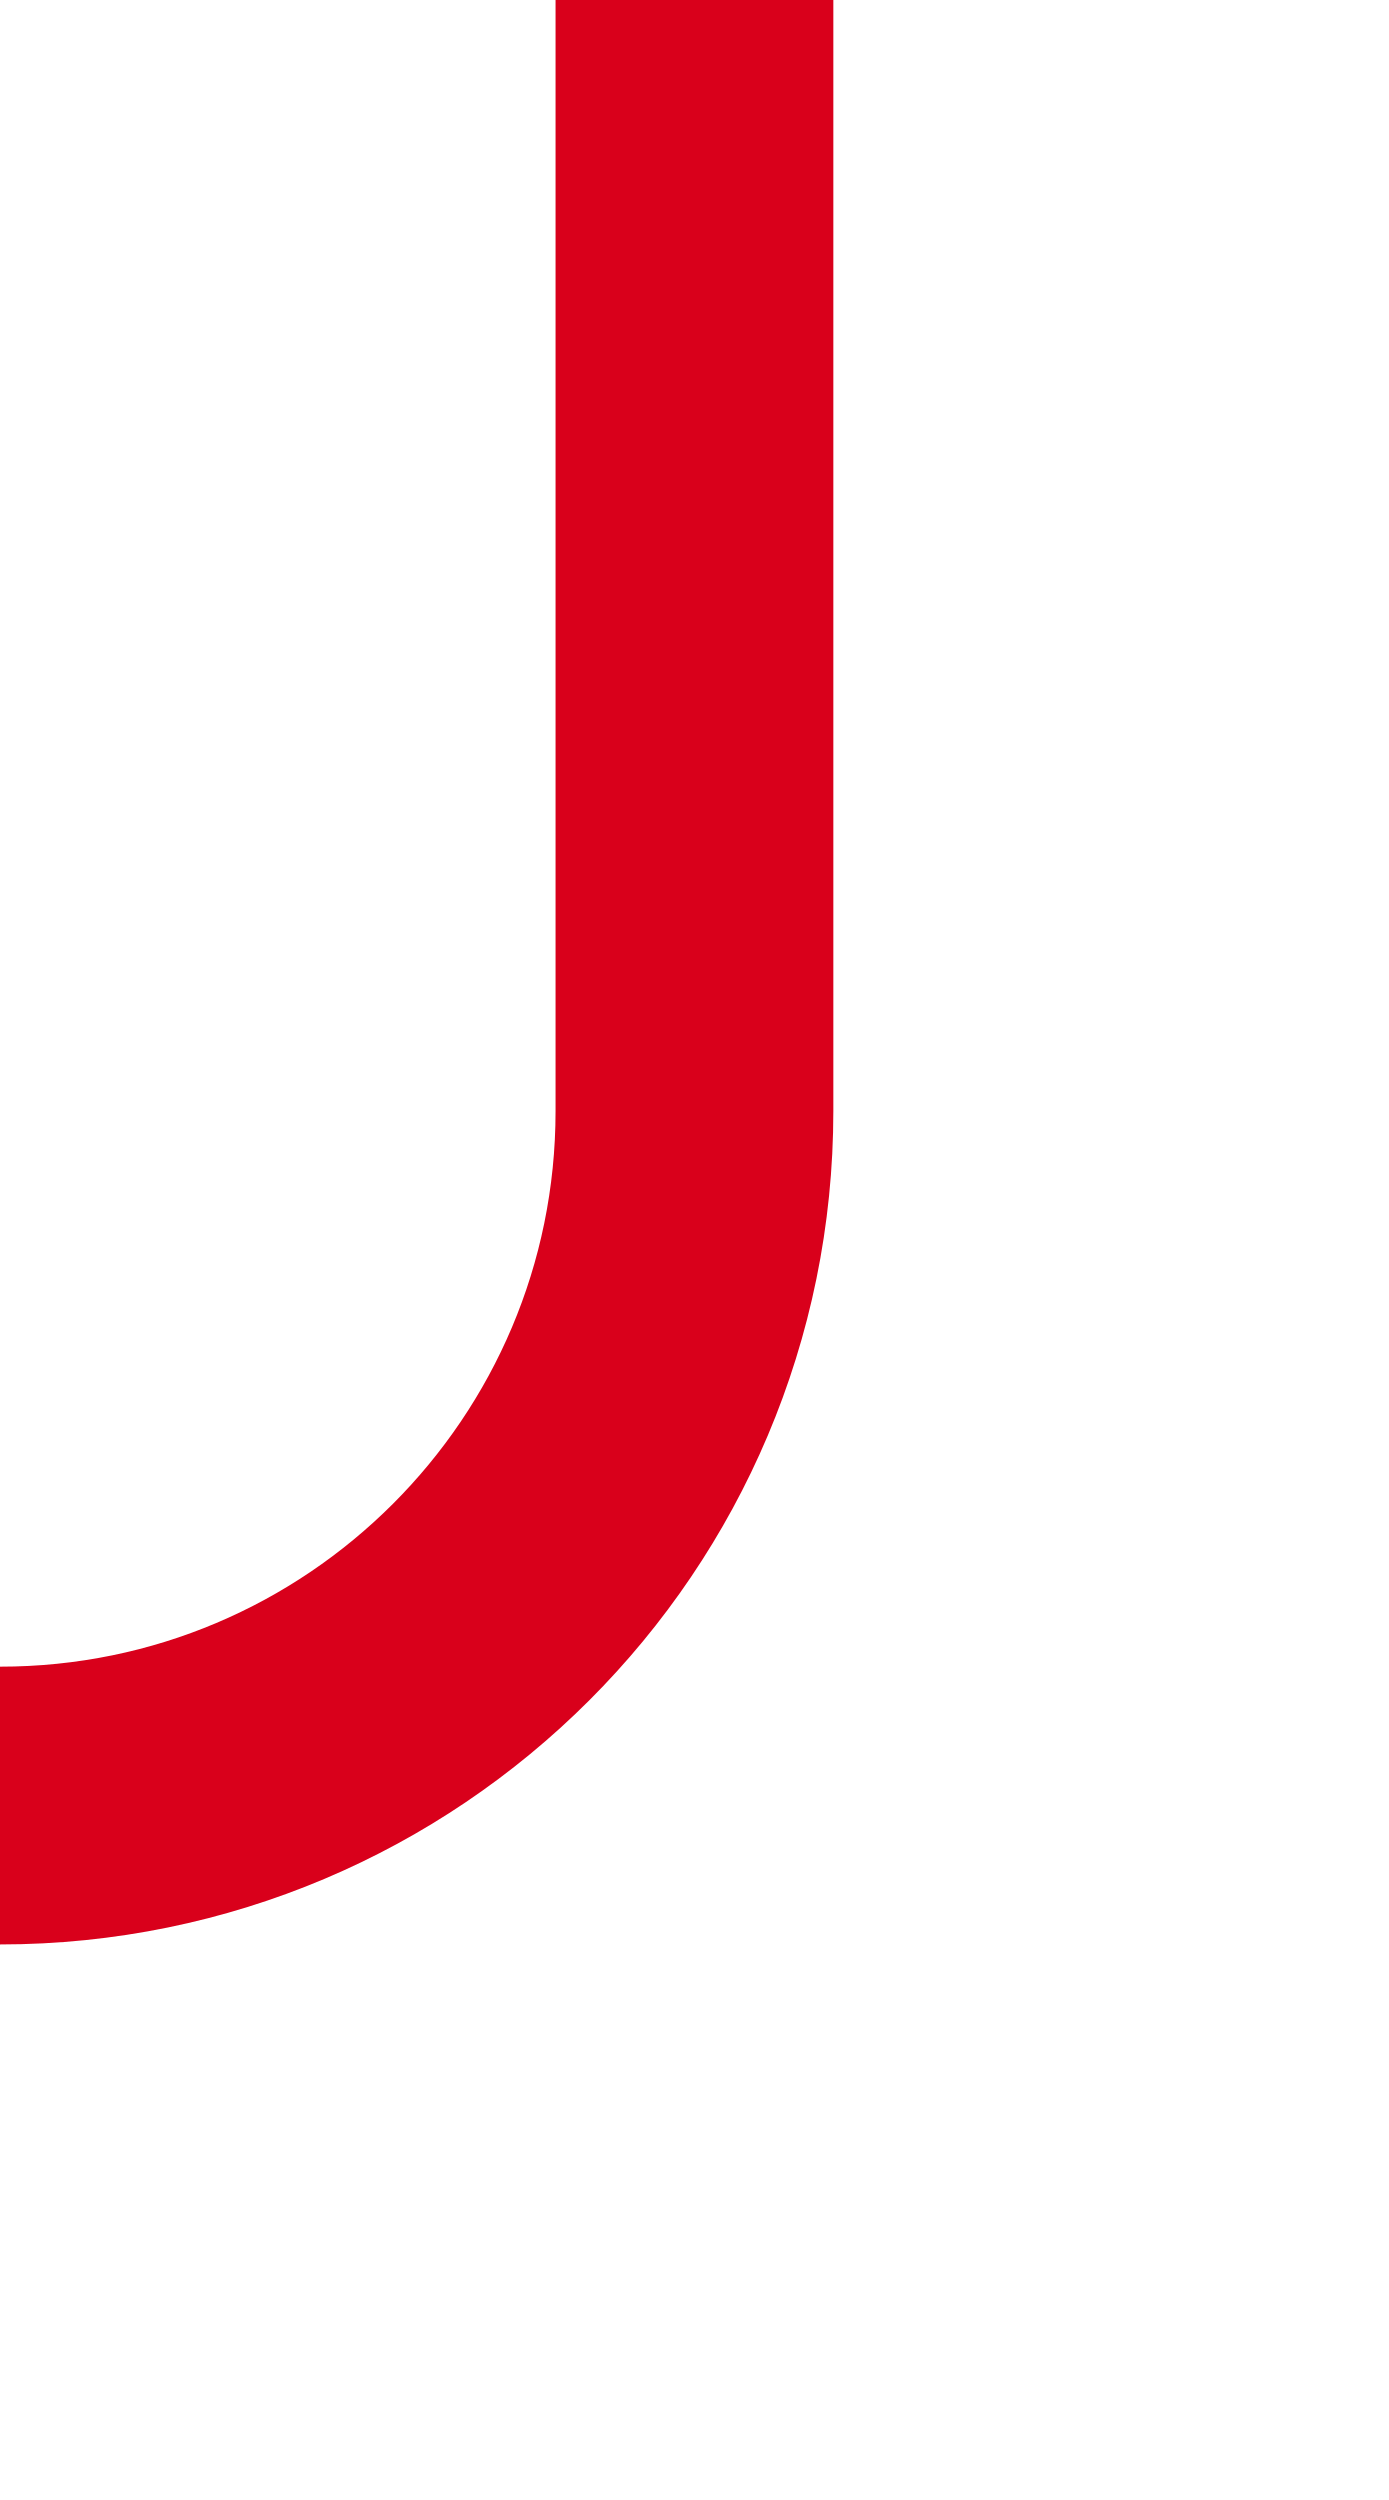
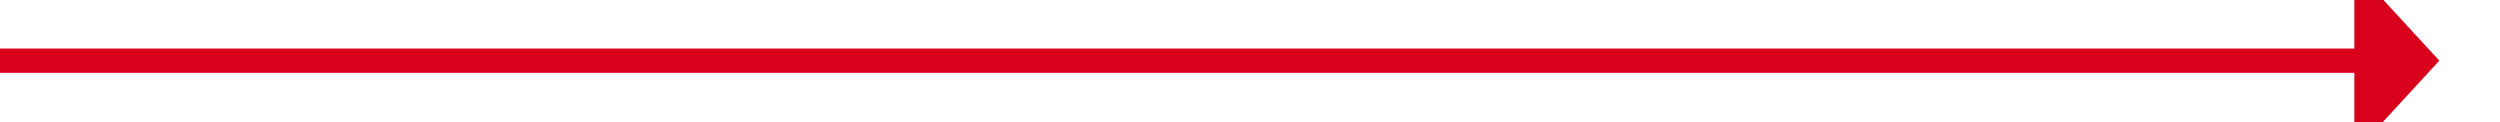
- <svg xmlns="http://www.w3.org/2000/svg" version="1.1" width="10px" height="18px" preserveAspectRatio="xMidYMin meet" viewBox="2139 2097  8 18">
-   <path d="M 2143 2097  L 2143 2105  A 5 5 0 0 1 2138 2110 L 197 2110  A 5 5 0 0 1 192 2105 L 192 1046  " stroke-width="2" stroke="#d9001b" fill="none" />
-   <path d="M 199.6 1047  L 192 1040  L 184.4 1047  L 199.6 1047  Z " fill-rule="nonzero" fill="#d9001b" stroke="none" />
+ <svg xmlns="http://www.w3.org/2000/svg" version="1.1" width="206px" height="10px" preserveAspectRatio="xMinYMid meet" viewBox="2334 623  206 8">
+   <path d="M 2334 627  L 2529 627  " stroke-width="2" stroke="#d9001b" fill="none" />
+   <path d="M 2528 634.6  L 2535 627  L 2528 619.4  L 2528 634.6  Z " fill-rule="nonzero" fill="#d9001b" stroke="none" />
</svg>
